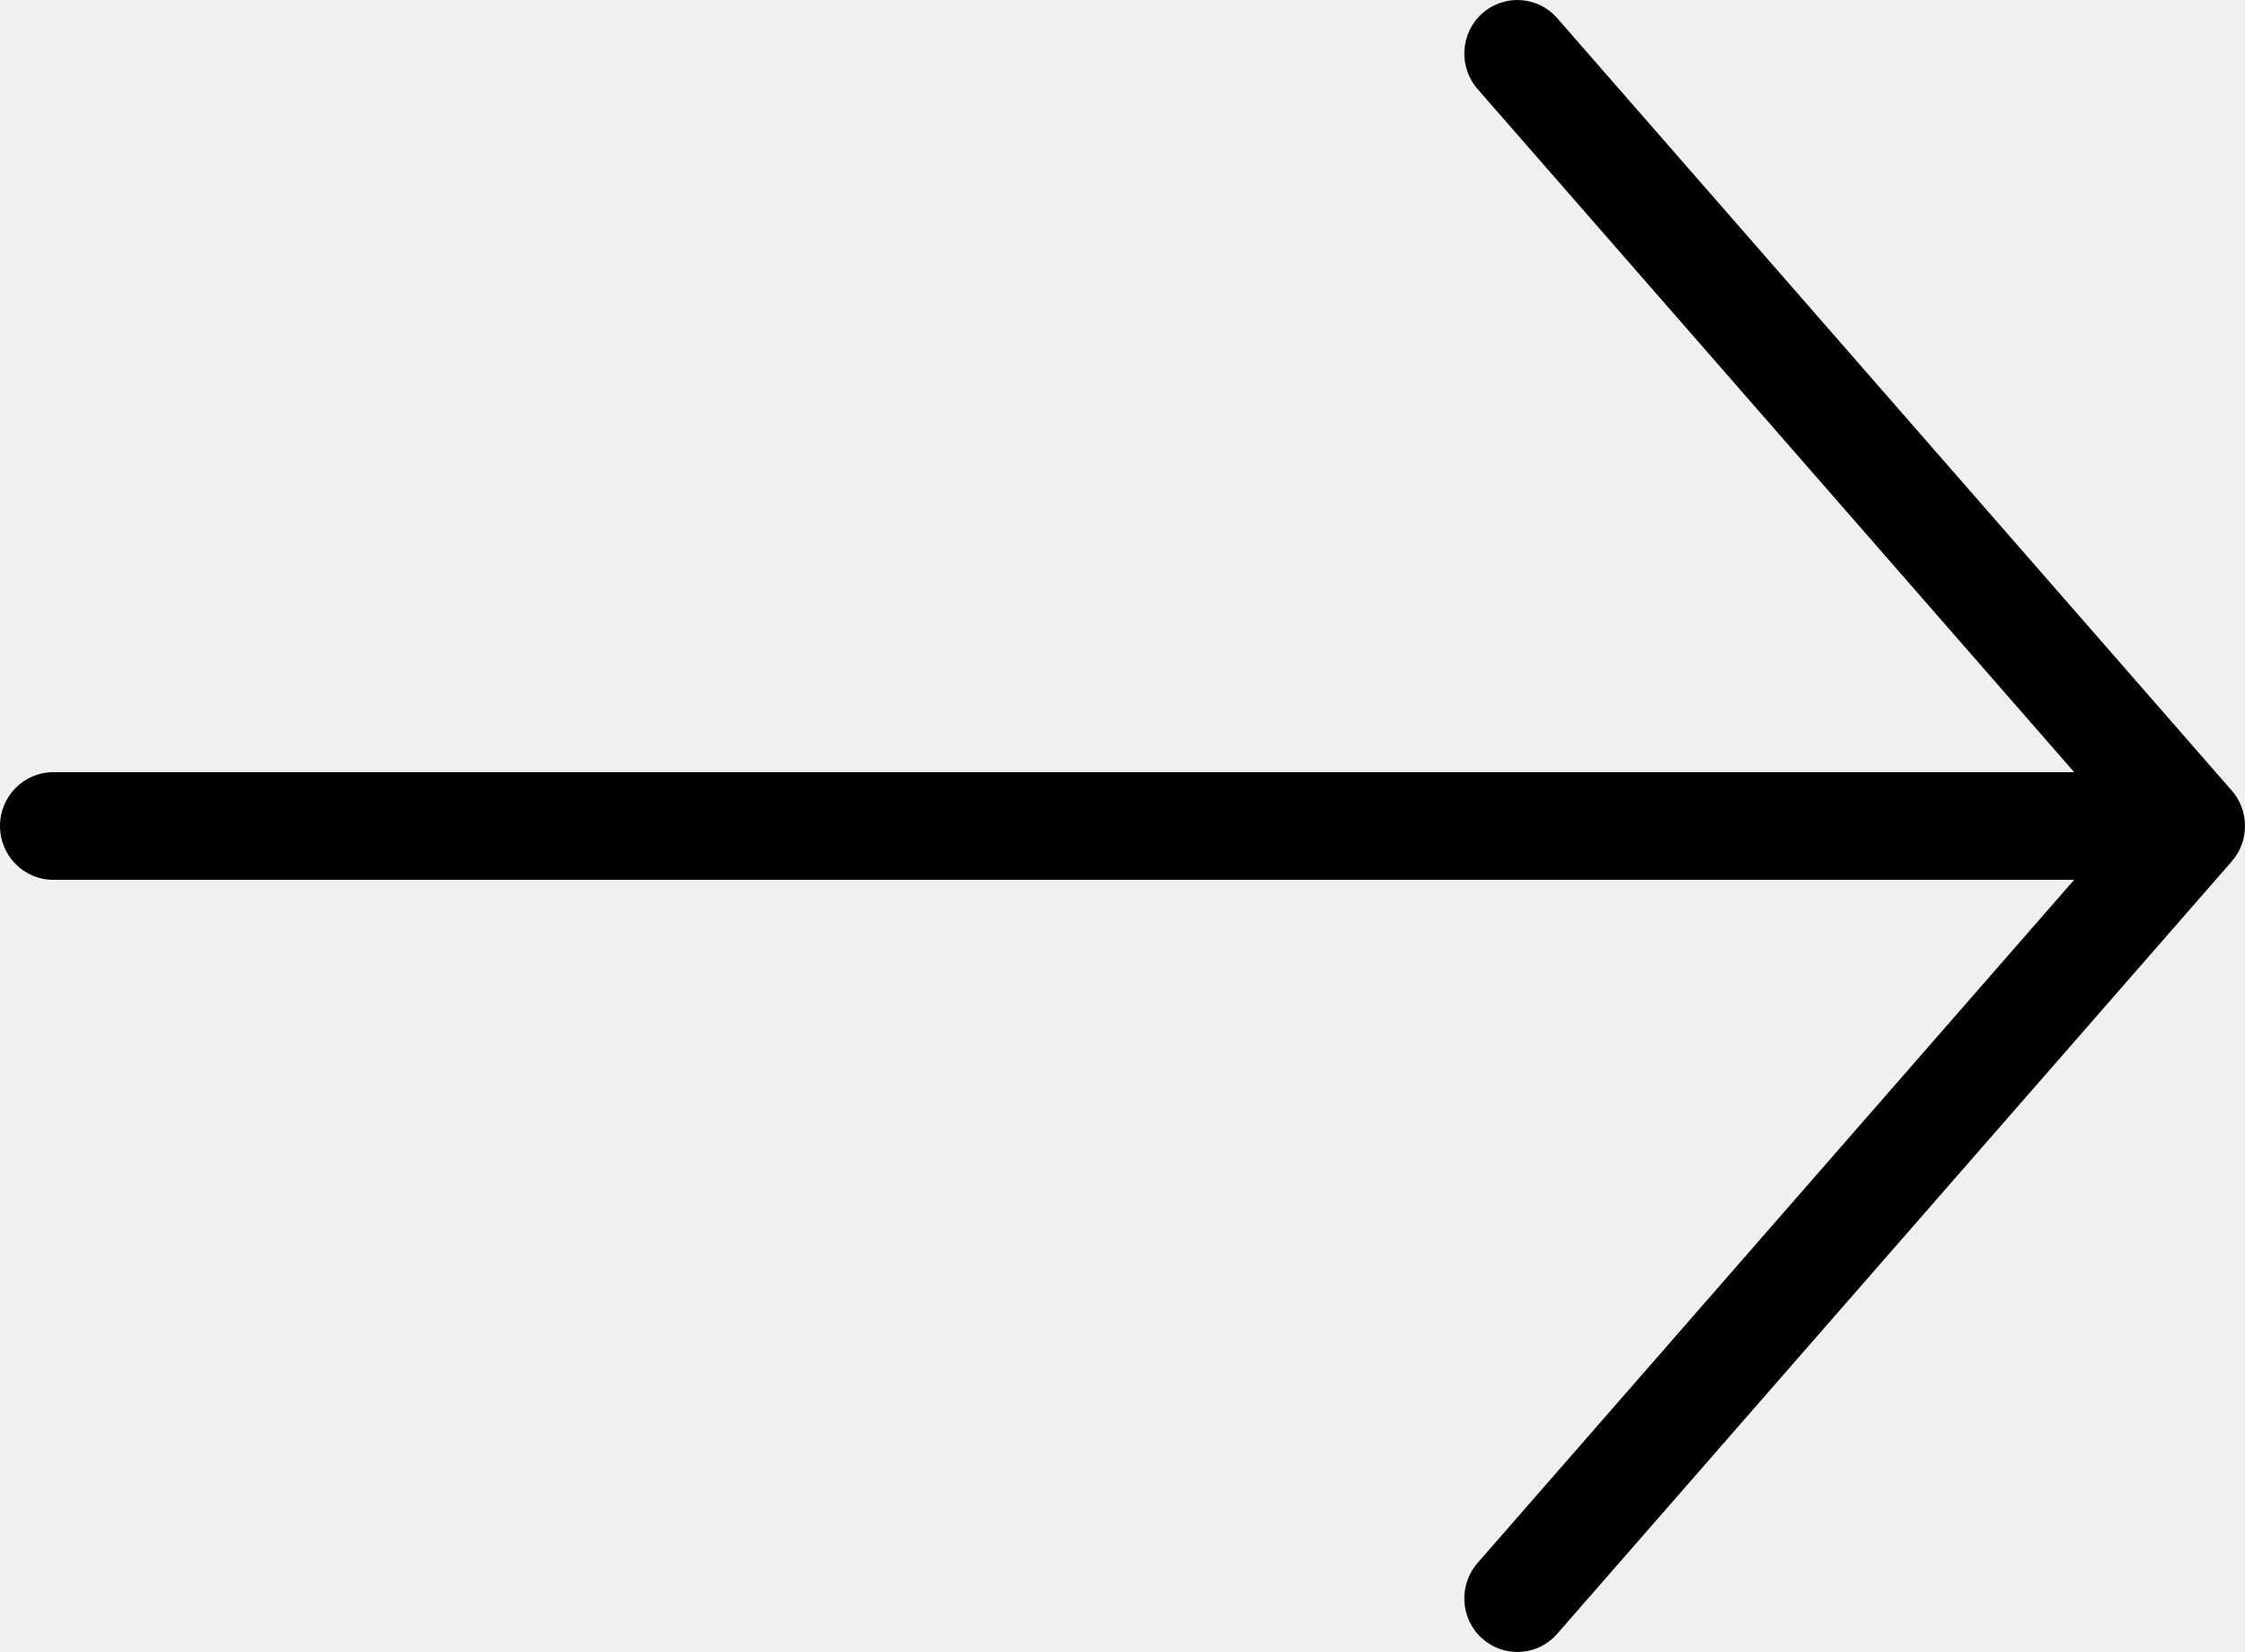
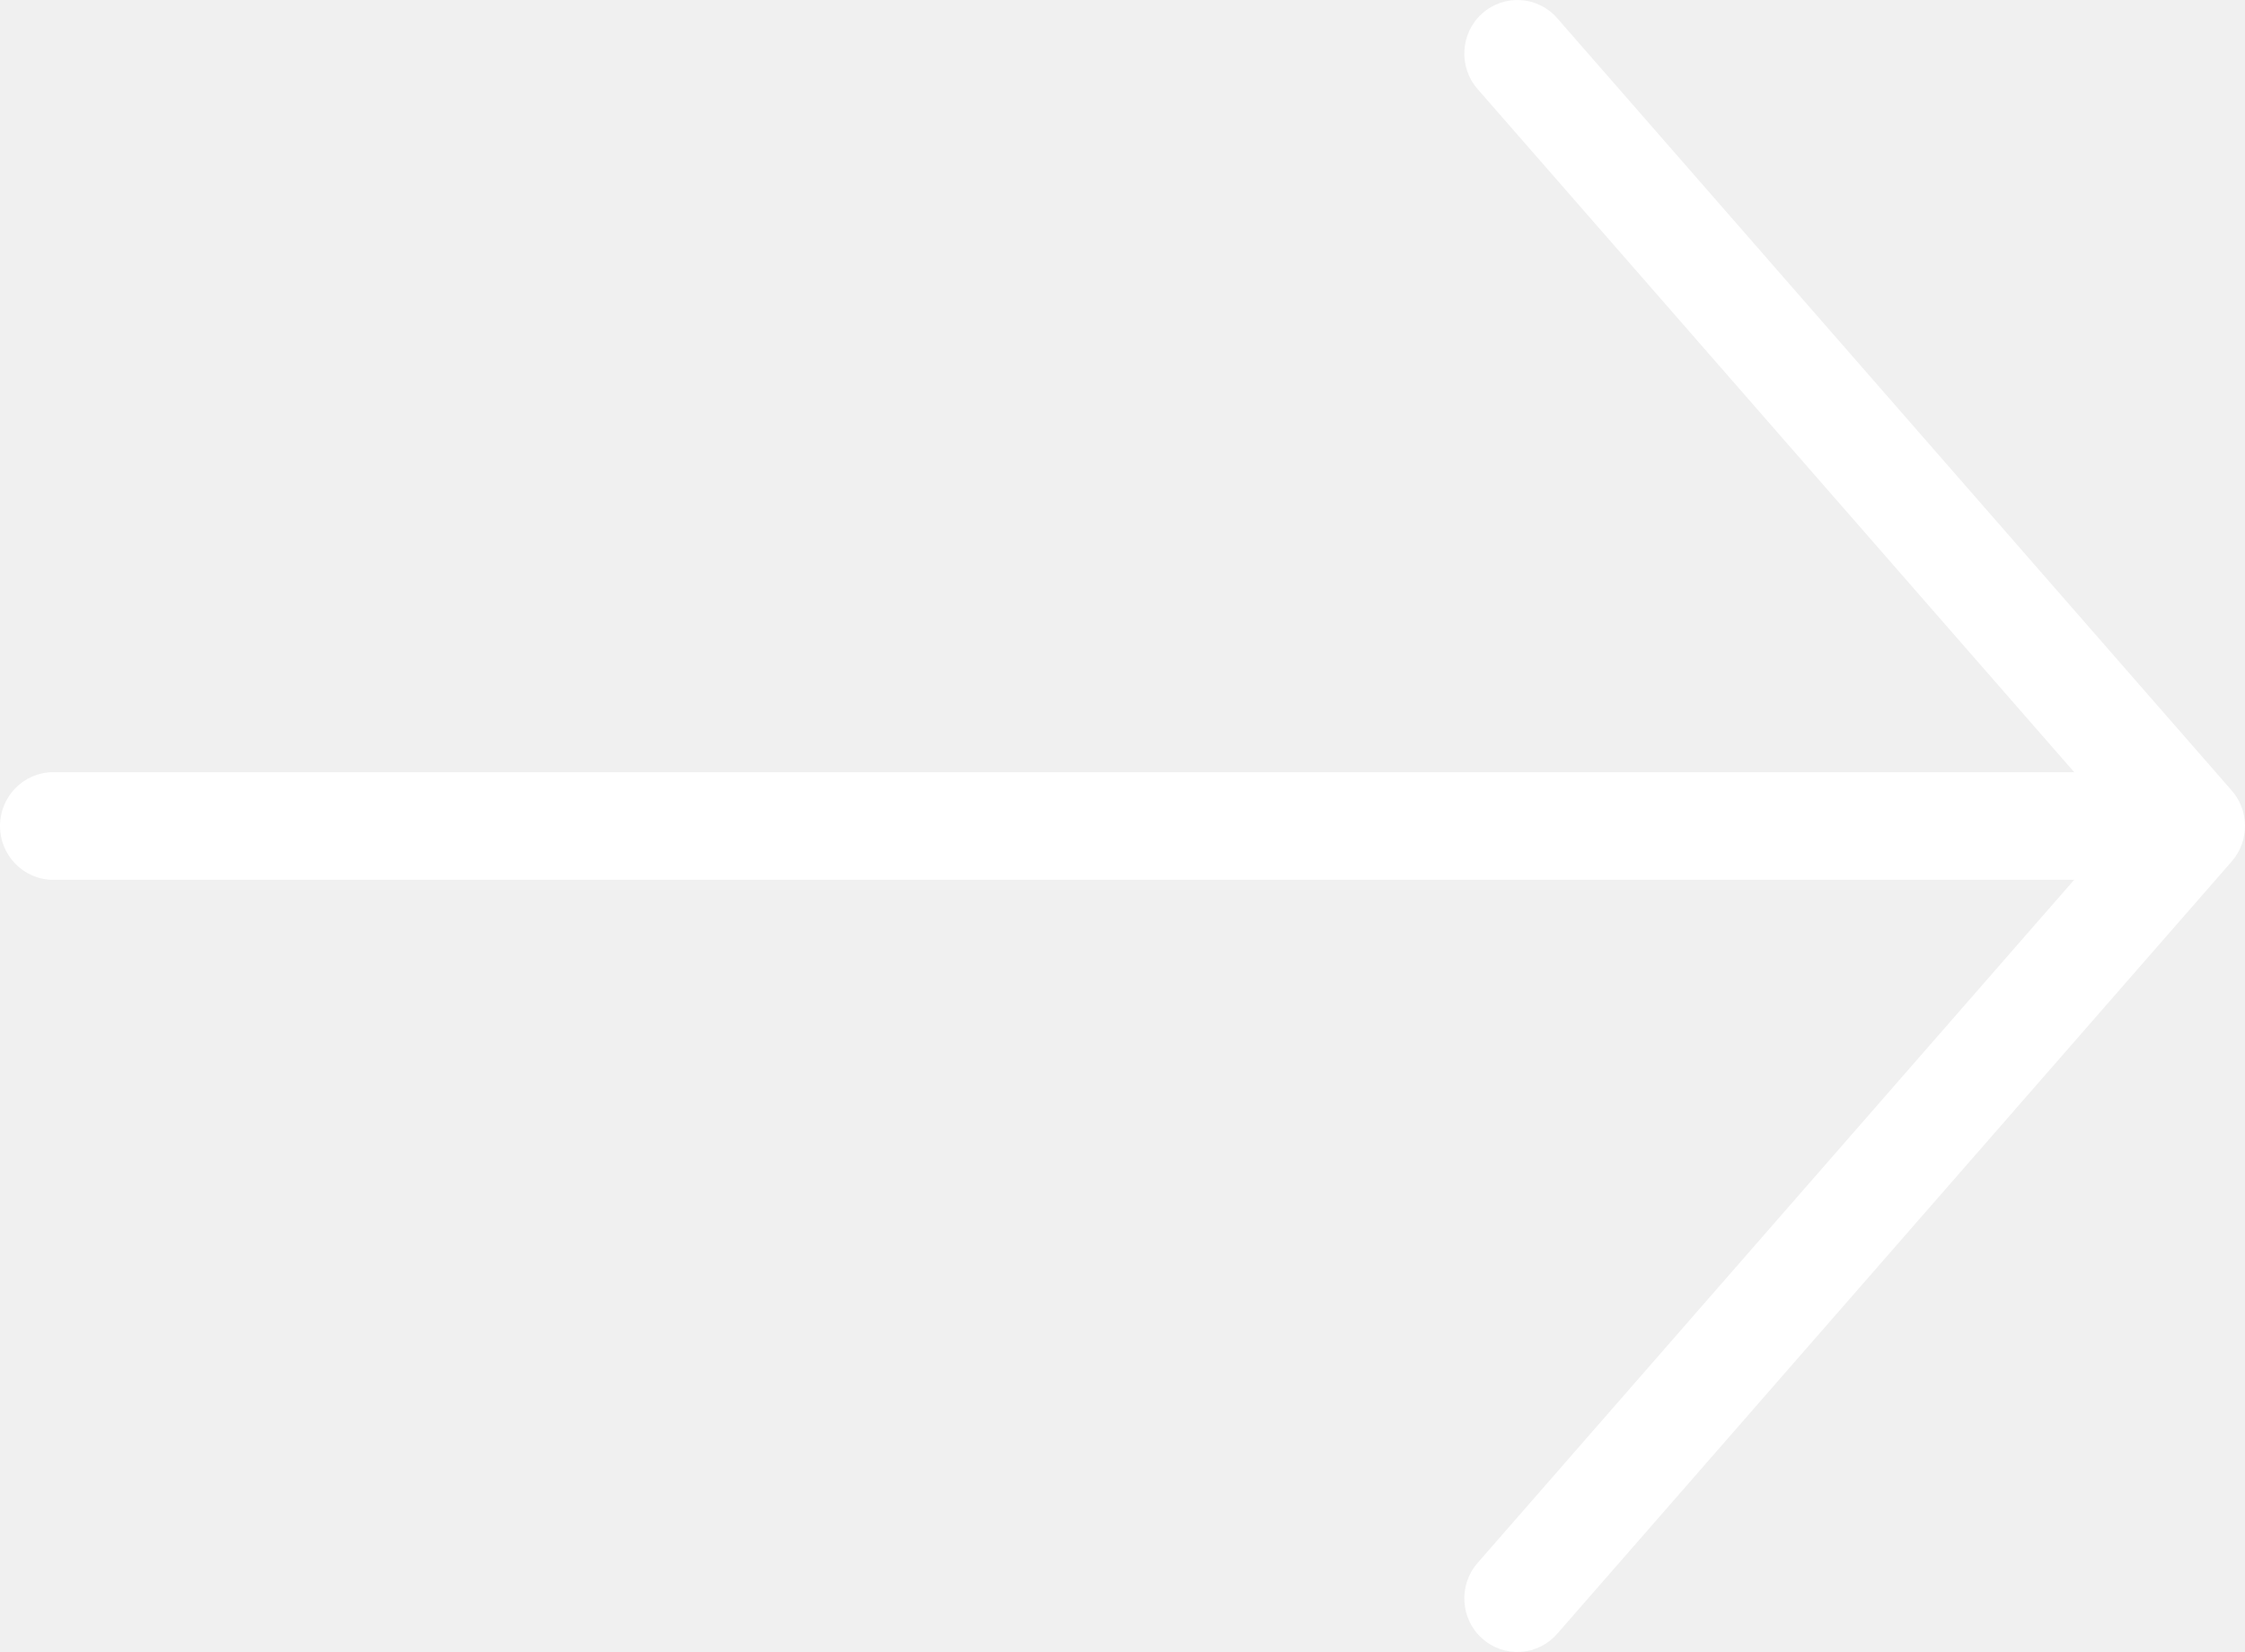
- <svg xmlns="http://www.w3.org/2000/svg" shape-rendering="geometricPrecision" text-rendering="geometricPrecision" image-rendering="optimizeQuality" fill-rule="evenodd" clip-rule="evenodd" viewBox="0 0 512 376.83">
+ <svg xmlns="http://www.w3.org/2000/svg" fill="white" shape-rendering="geometricPrecision" text-rendering="geometricPrecision" image-rendering="optimizeQuality" fill-rule="evenodd" clip-rule="evenodd" viewBox="0 0 512 376.83">
  <path fill-rule="nonzero" d="M355.12 372.7a12.026 12.026 0 0 1-17.09 1.06c-5-4.47-5.46-12.2-1.04-17.25l136.05-155.82H12.15c-6.71 0-12.15-5.5-12.15-12.28 0-6.77 5.44-12.27 12.15-12.27h460.9L336.99 20.32c-4.42-5.05-3.96-12.78 1.04-17.25 5.01-4.47 12.66-4 17.09 1.05l153.67 176c4.17 4.55 4.33 11.64.17 16.39L355.12 372.7z" />
</svg>
